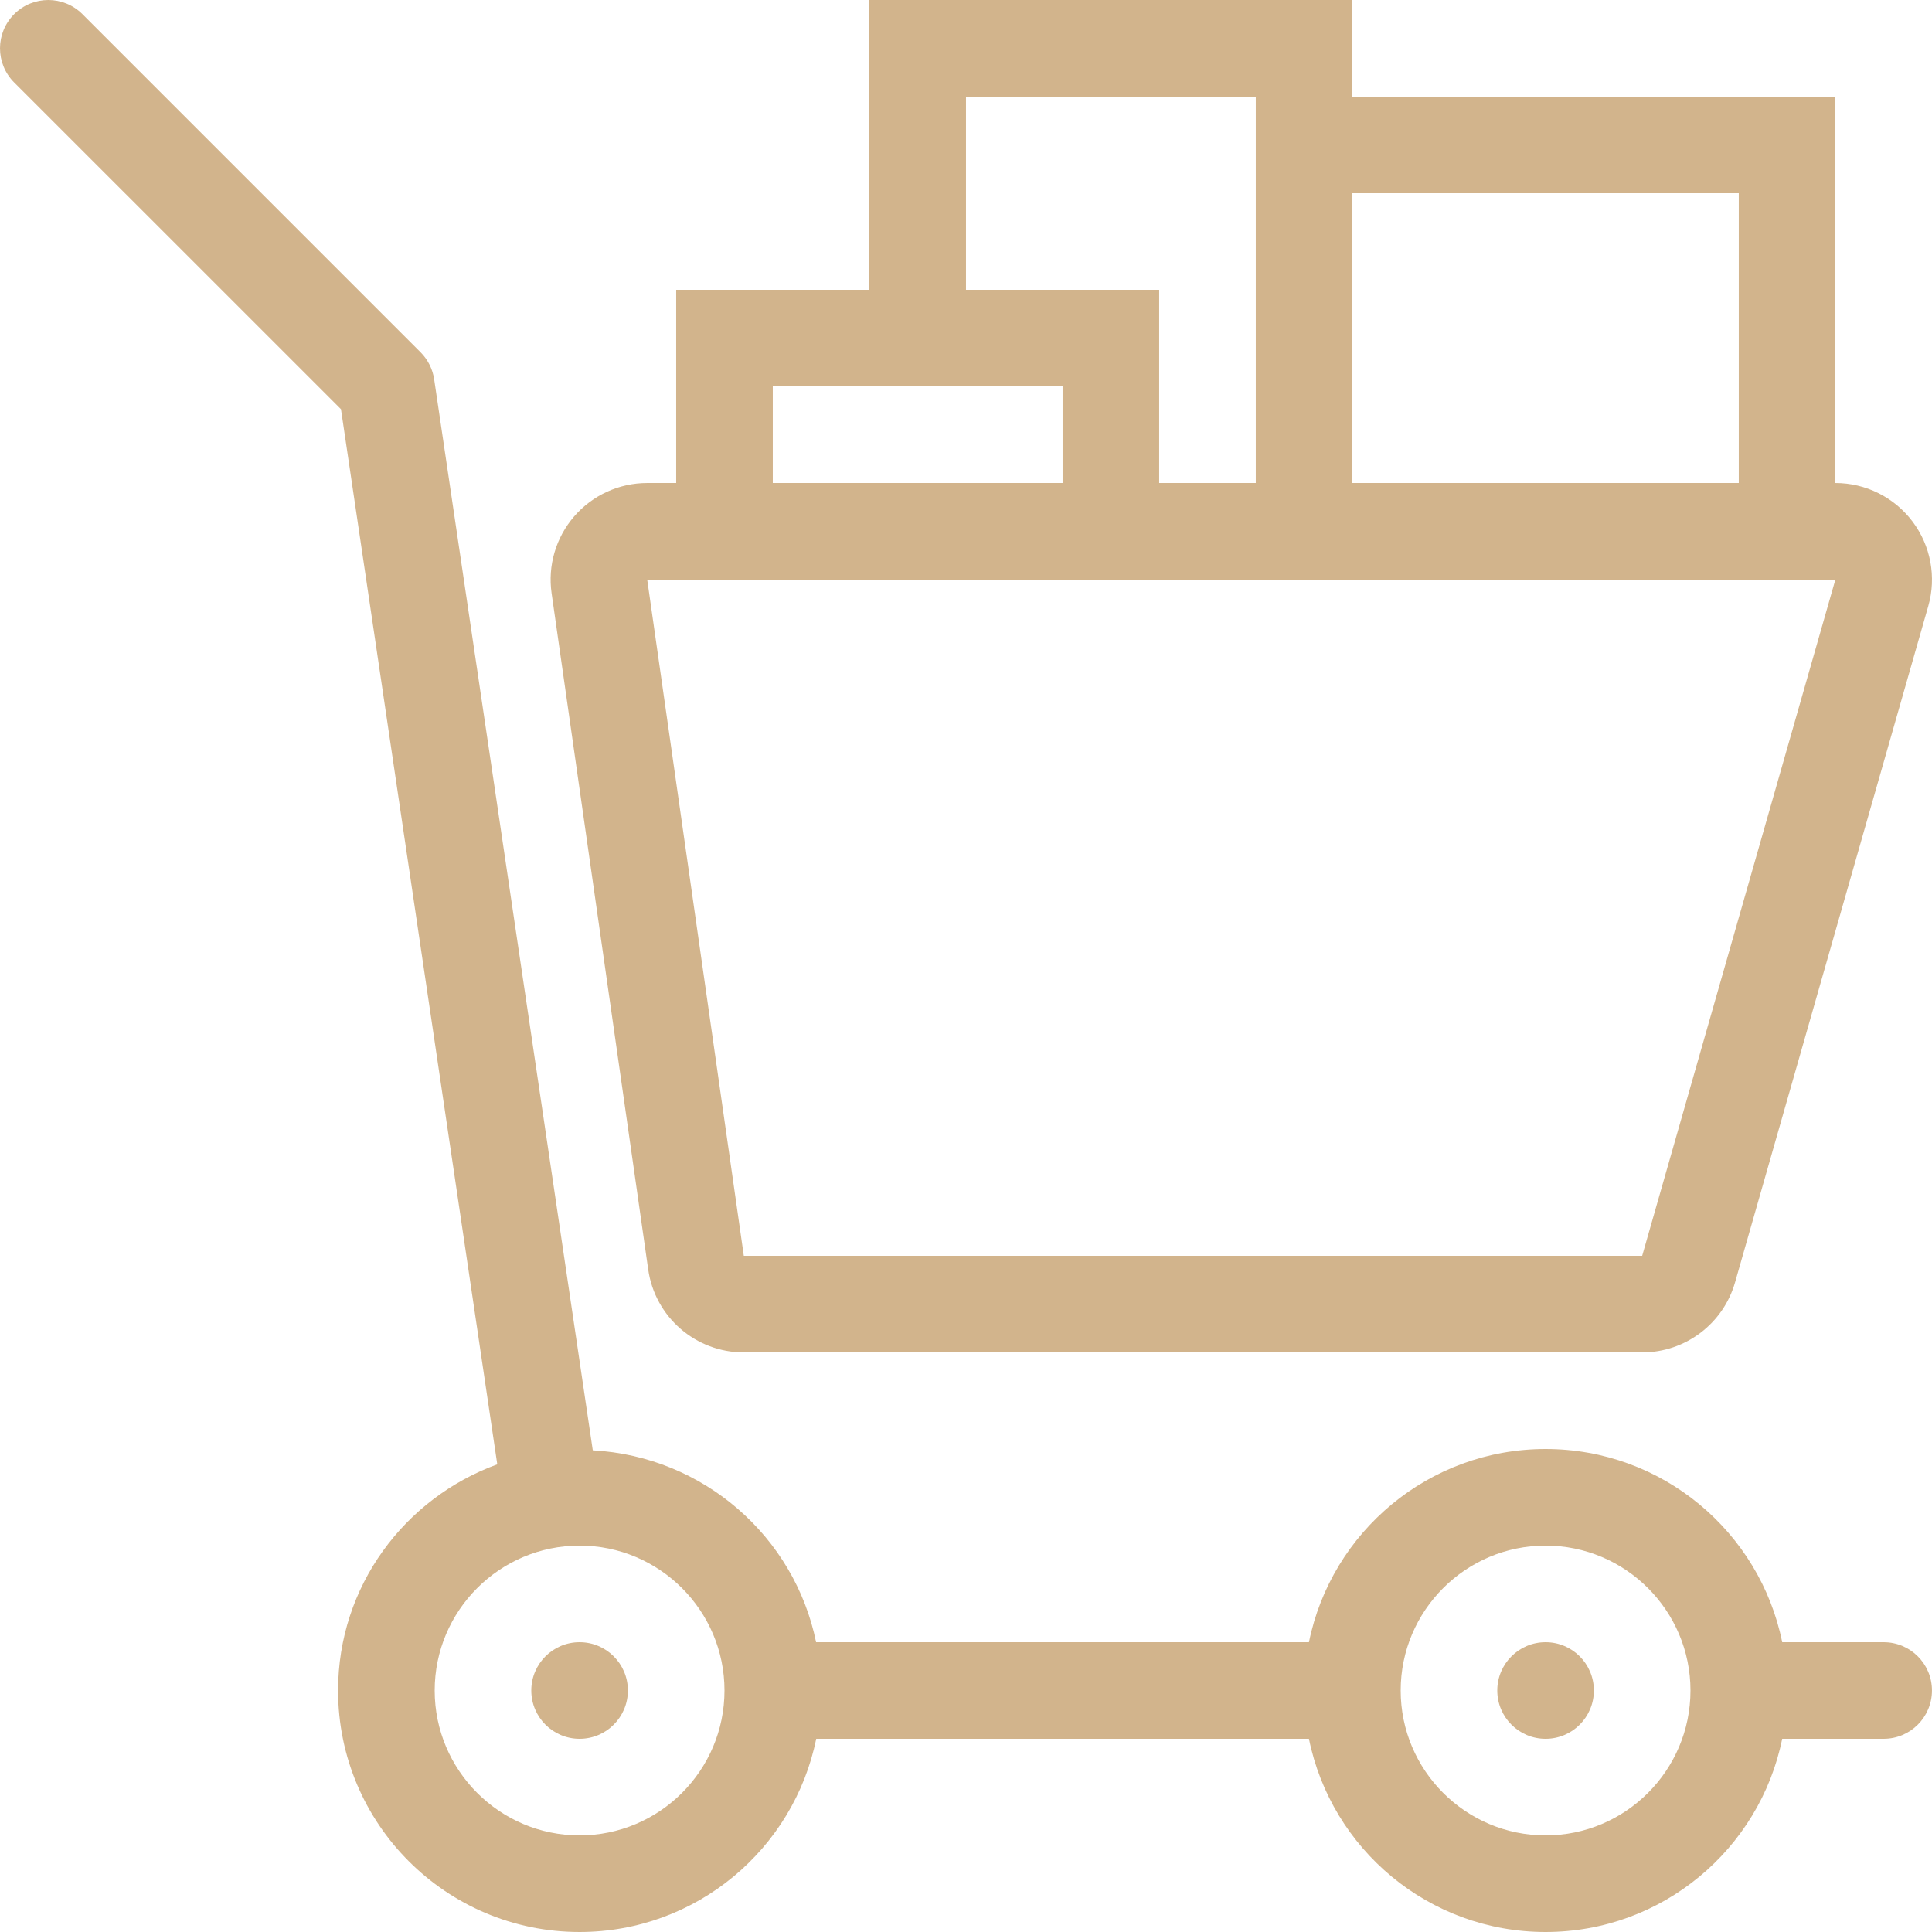
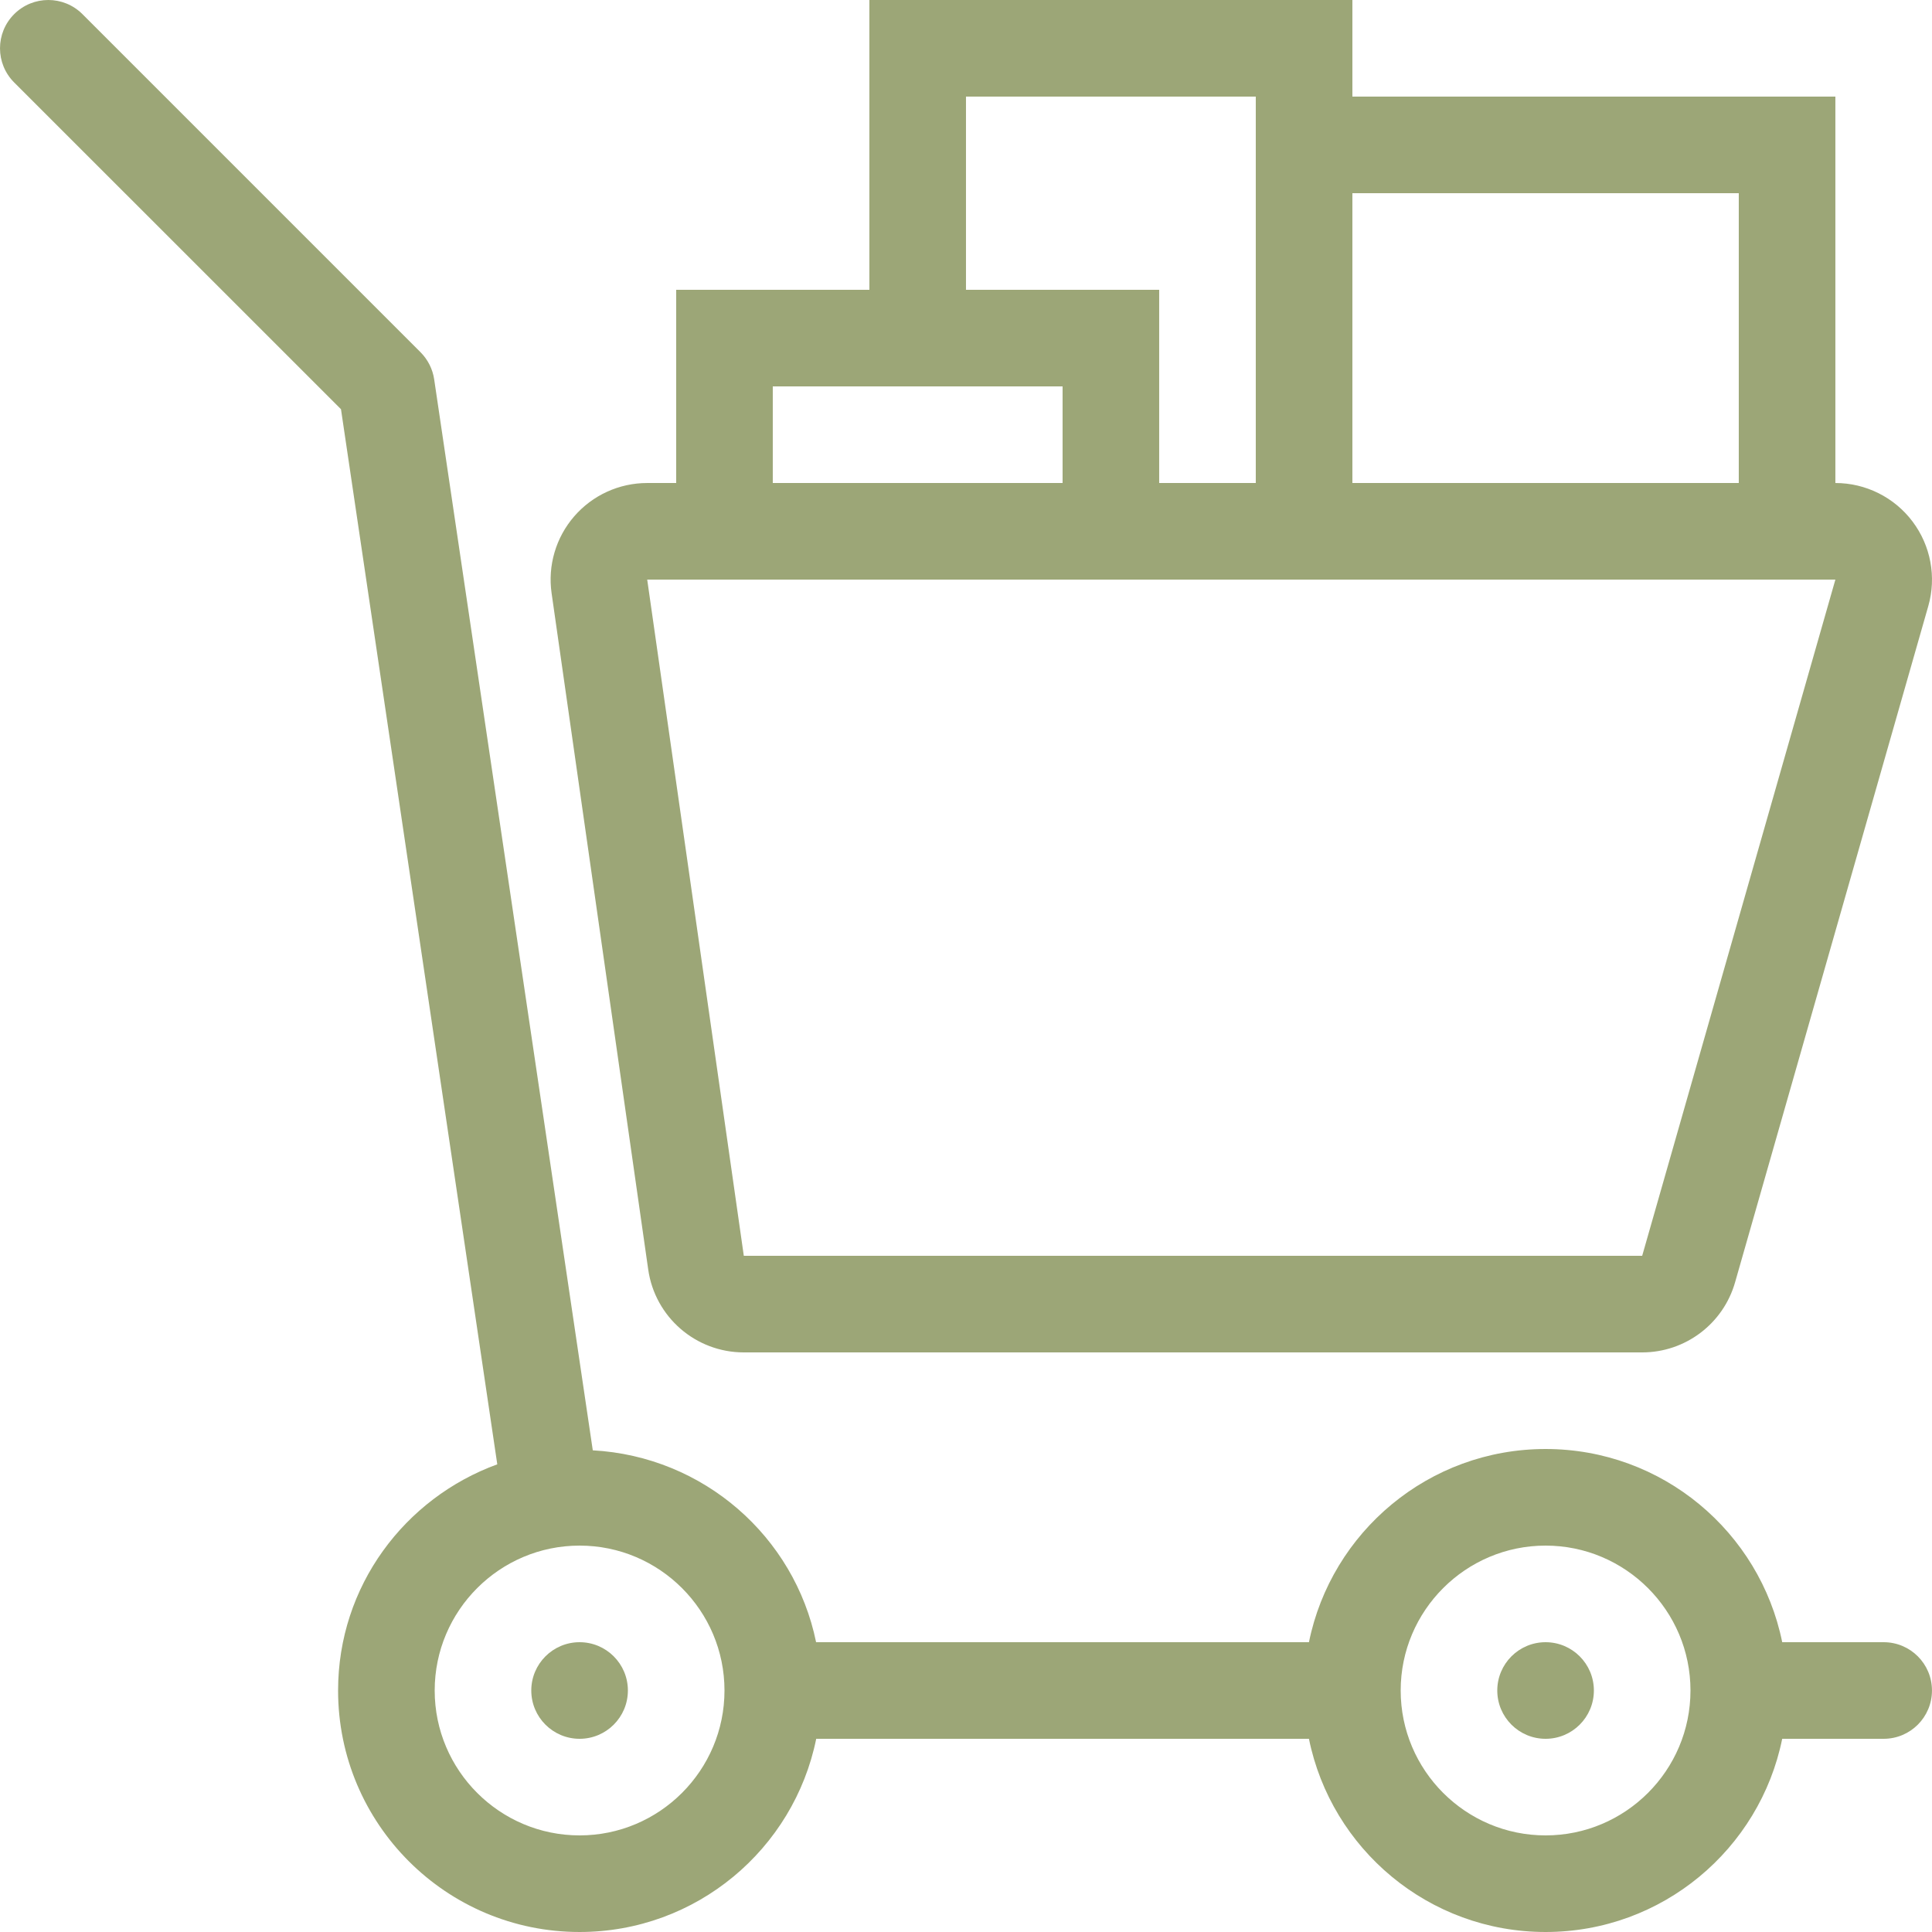
- <svg xmlns="http://www.w3.org/2000/svg" fill="#D2B48C" height="800px" width="800px" version="1.1" id="Layer_1" viewBox="0 0 512.004 512.004" xml:space="preserve">
+ <svg xmlns="http://www.w3.org/2000/svg" fill="#9ca677" height="30px" width="30px" version="1.1" id="Layer_1" viewBox="0 0 512.004 512.004" xml:space="preserve">
  <g>
    <g>
      <circle cx="153.598" cy="448.004" r="12.8" />
    </g>
  </g>
  <g>
    <g>
      <circle cx="409.598" cy="448.004" r="12.8" />
    </g>
  </g>
  <g>
    <g>
      <path d="M499.198,435.204h-26.889c-5.931-29.21-31.744-51.2-62.711-51.2c-30.959,0-56.781,21.99-62.711,51.2H216.275    c-5.726-28.015-29.824-49.229-59.179-50.85l-42.035-283.827c-0.401-2.722-1.673-5.222-3.61-7.177l-89.6-89.6    C16.851-1.25,8.753-1.25,3.752,3.75c-5,5-5,13.099,0,18.099l86.613,86.596l41.421,279.62    c-24.559,8.951-42.189,32.29-42.189,59.938c0,35.345,28.655,64,64,64c30.959,0,56.781-21.99,62.711-51.2h130.577    c5.931,29.21,31.753,51.2,62.711,51.2s56.781-21.99,62.711-51.2h26.889c7.074,0,12.8-5.726,12.8-12.8    C511.998,440.93,506.272,435.204,499.198,435.204z M153.598,486.404c-21.171,0-38.4-17.229-38.4-38.4    c0-21.171,17.229-38.4,38.4-38.4c21.171,0,38.4,17.229,38.4,38.4C191.998,469.175,174.769,486.404,153.598,486.404z     M409.598,486.404c-21.171,0-38.4-17.229-38.4-38.4c0-21.171,17.229-38.4,38.4-38.4s38.4,17.229,38.4,38.4    C447.998,469.175,430.769,486.404,409.598,486.404z" />
    </g>
  </g>
  <g>
    <g>
      <path d="M506.835,138.193c-4.838-6.417-12.407-10.189-20.437-10.189v-102.4h-128v-25.6h-128v76.8h-51.2v51.2h-7.68    c-7.424,0-14.473,3.217-19.337,8.823s-7.057,13.047-5.999,20.395l25.6,179.2c1.792,12.612,12.595,21.982,25.335,21.982h238.08    c11.426,0,21.478-7.578,24.619-18.569l51.2-179.2C513.227,152.913,511.673,144.602,506.835,138.193z M358.398,51.204h102.4v76.8    h-102.4V51.204z M255.998,25.604h76.8v102.4h-25.6v-51.2h-51.2V25.604z M204.798,102.404h76.8v25.6h-76.8V102.404z     M435.198,332.804h-238.08l-25.6-179.2h314.88L435.198,332.804z" />
    </g>
  </g>
</svg>
